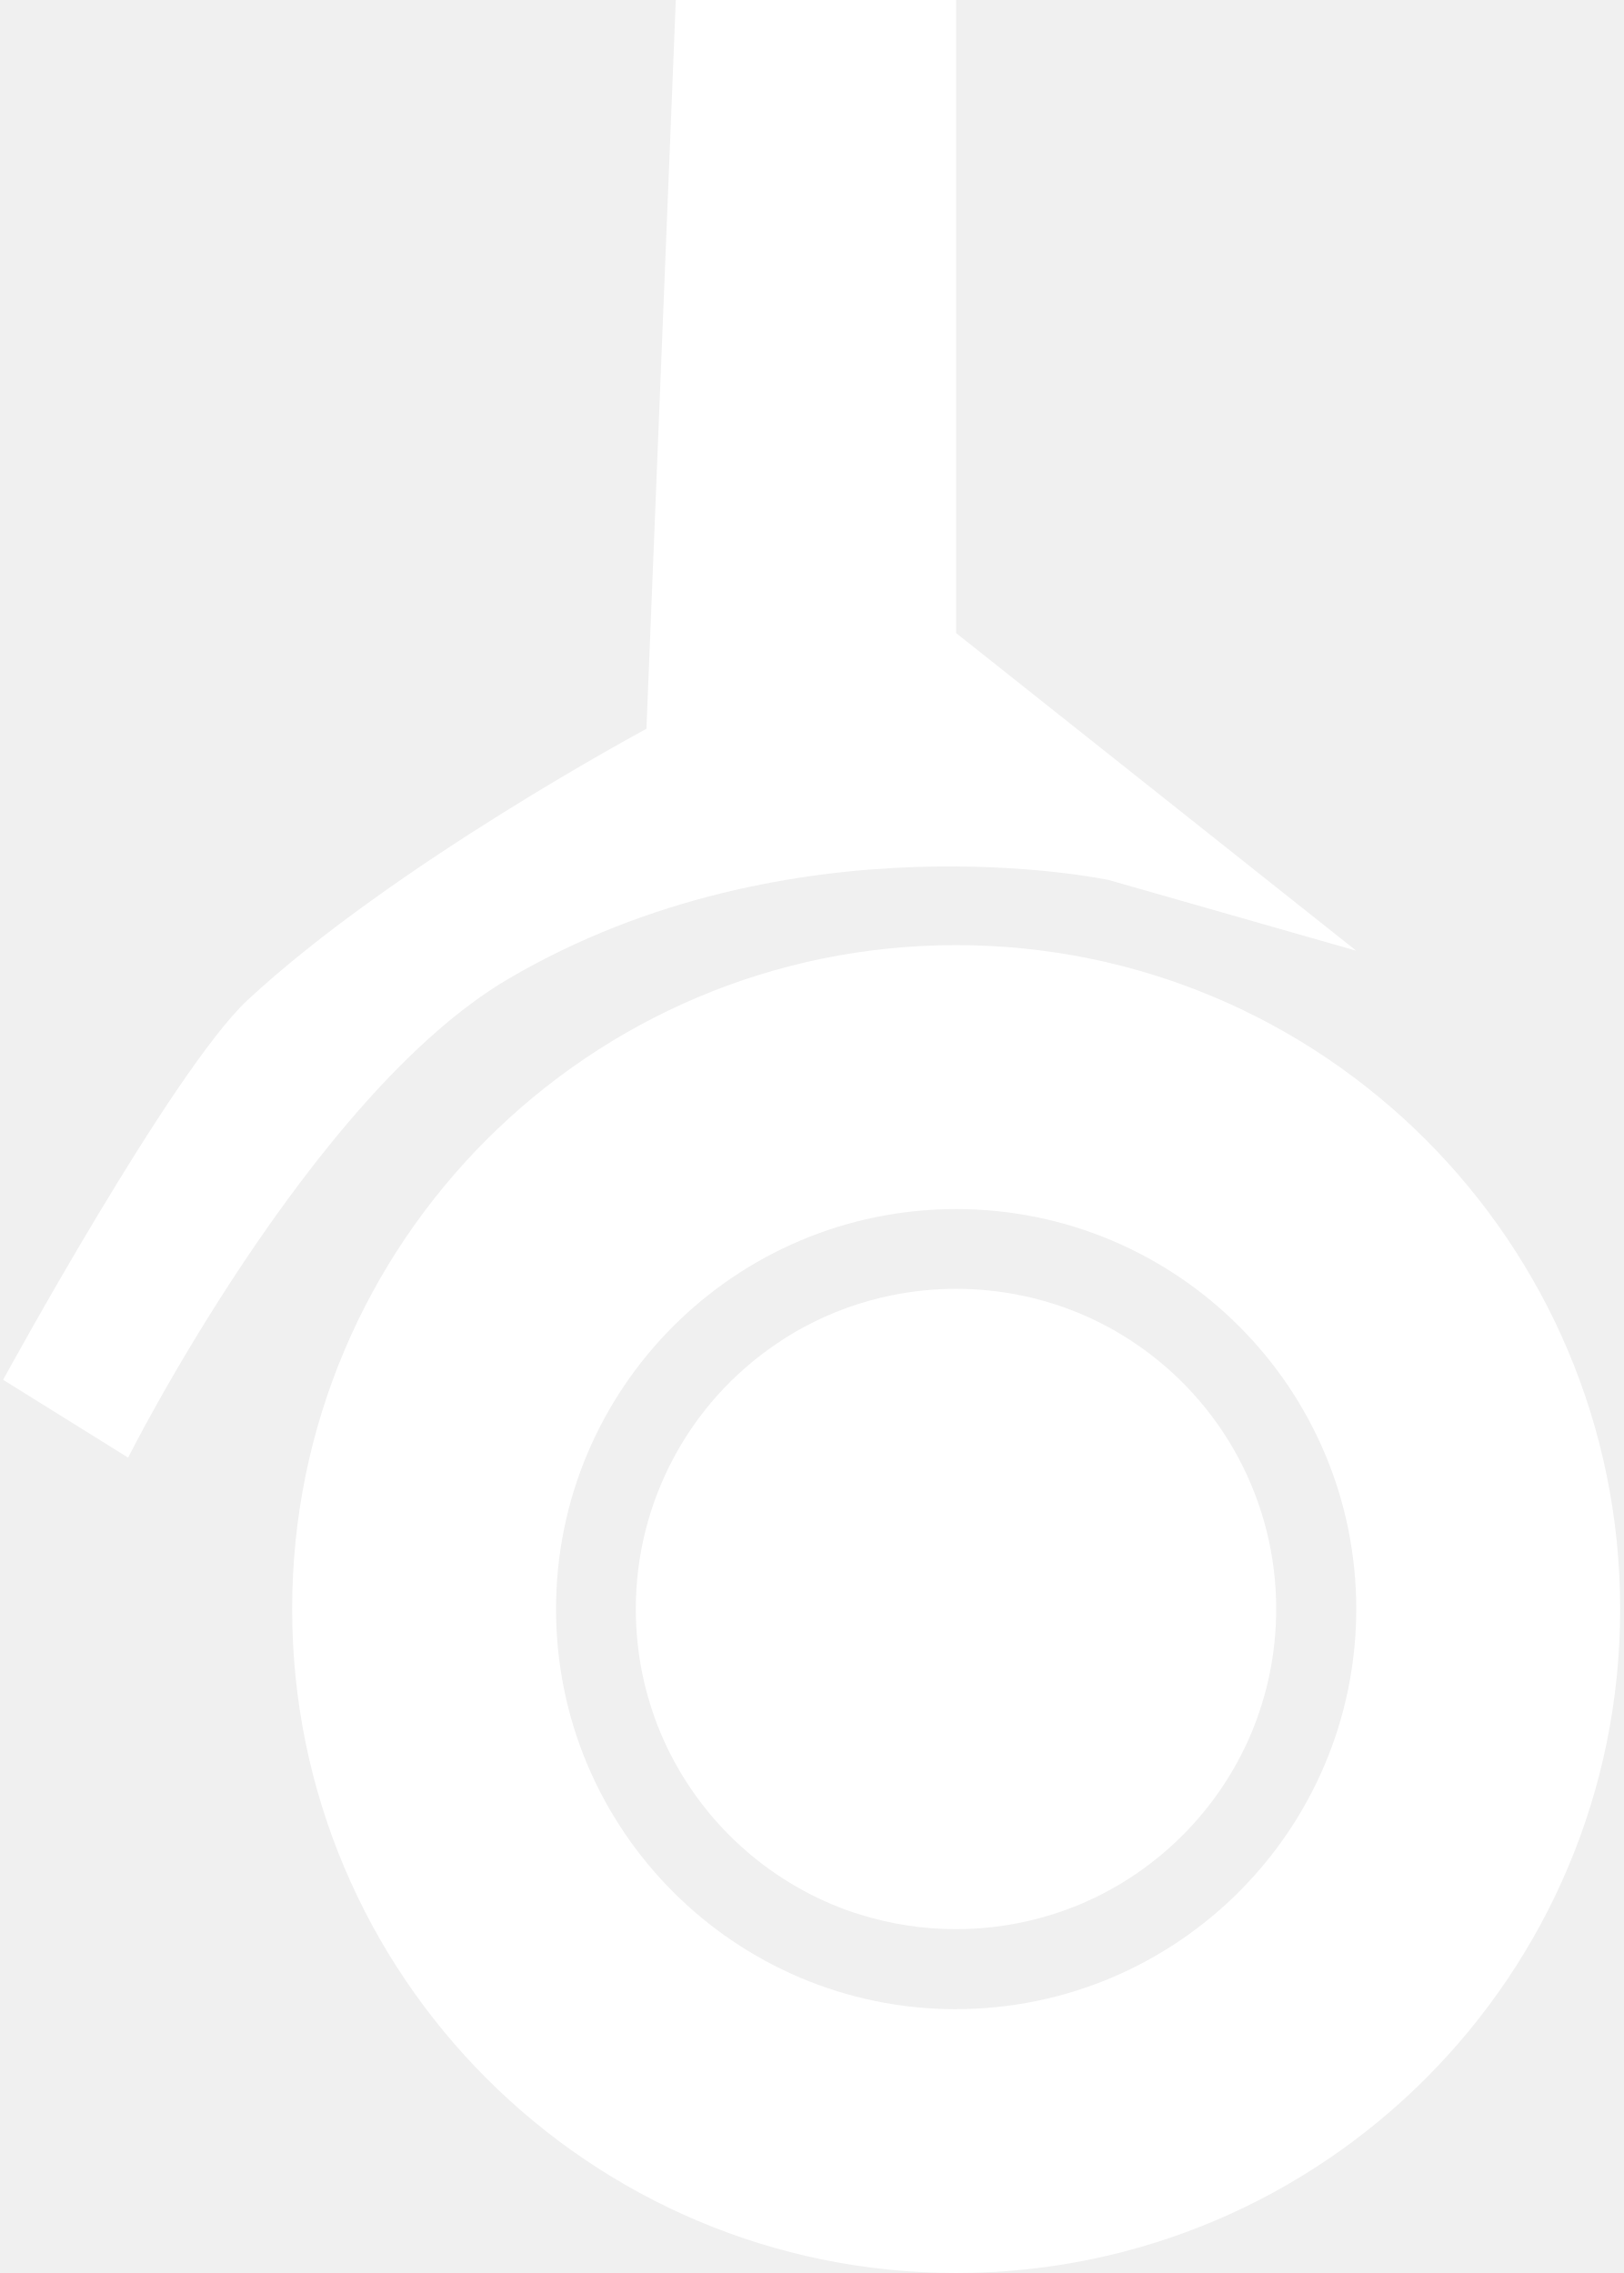
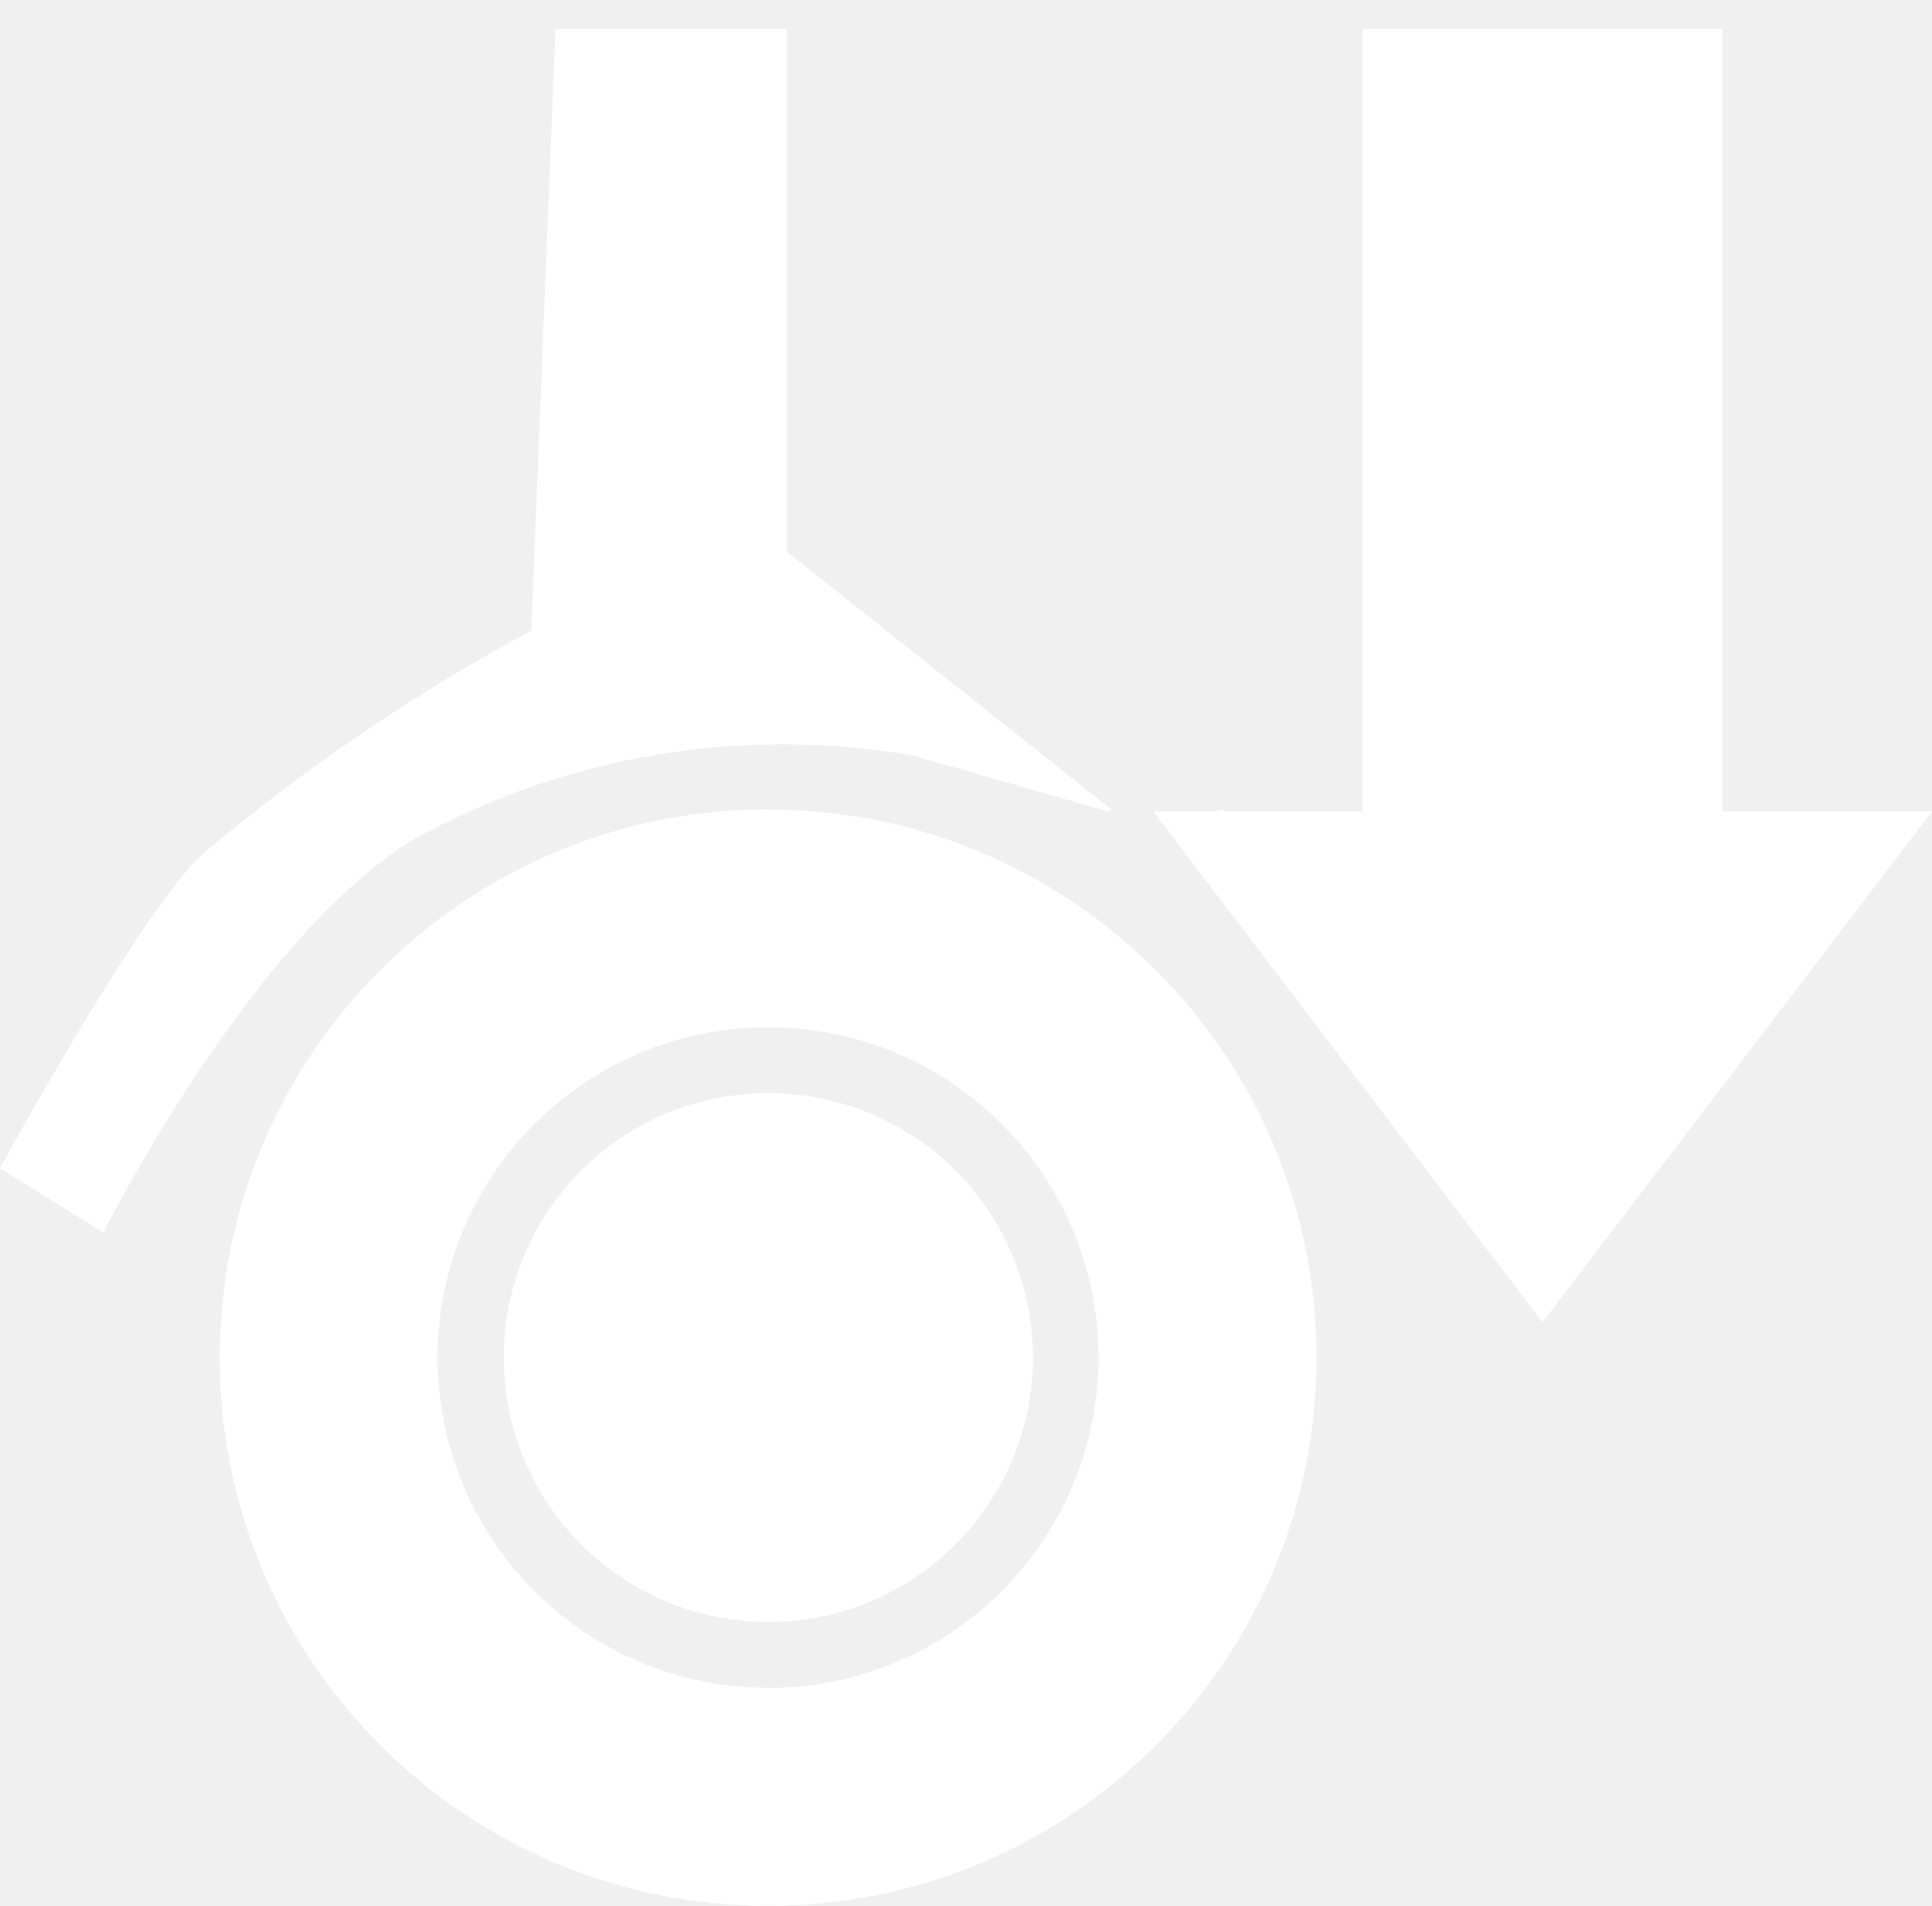
- <svg xmlns="http://www.w3.org/2000/svg" id="Layer_1" data-name="Layer 1" viewBox="0 0 207.91 291.17">
+ <svg xmlns="http://www.w3.org/2000/svg" id="Layer_1" viewBox="0 0 102.33 100.97">
  <defs>
-     <style>
-       .cls-1 {
-         fill: #fff;
-         stroke-width: 0px;
-       }
-     </style>
+     <style>.cls-1{fill:#fff;}</style>
  </defs>
-   <path id="Path_2029" data-name="Path 2029" class="cls-1" d="m122.47,121.07c-46.97,0-85.05,38.08-85.05,85.05s38.08,85.05,85.05,85.05,85.05-38.08,85.05-85.05h0c0-46.97-38.08-85.05-85.05-85.05m0,136.31c-28.3,0-51.25-22.95-51.25-51.25,0-28.3,22.95-51.25,51.25-51.25,28.3,0,51.24,22.94,51.25,51.24-.03,28.29-22.96,51.22-51.25,51.25" />
-   <path id="Path_2030" data-name="Path 2030" class="cls-1" d="m145.4,172.09c-1.09-.74-2.22-1.42-3.38-2.06-3.54-1.92-7.34-3.3-11.29-4.1-5.46-1.11-11.08-1.11-16.53,0-3.94.8-7.75,2.18-11.29,4.1-1.16.63-2.29,1.32-3.38,2.06-11.32,7.62-18.1,20.37-18.09,34.02,0,1.42.07,2.82.21,4.19.27,2.72.82,5.4,1.63,8.01.39,1.28.85,2.54,1.37,3.77,4.17,9.83,12,17.66,21.83,21.83,1.22.52,2.47.98,3.77,1.37,7.95,2.46,16.45,2.46,24.4,0,1.28-.4,2.54-.86,3.77-1.37,9.83-4.17,17.66-12,21.83-21.83.52-1.23.97-2.49,1.37-3.77.81-2.61,1.36-5.29,1.63-8.01.14-1.37.21-2.78.21-4.19.02-13.64-6.76-26.39-18.06-34.02" />
-   <path id="Path_2042" data-name="Path 2042" class="cls-1" d="m86.56,0l-3.76,93.36s-32.37,17.37-51.06,34.72C22.06,137.07.4,176.75.4,176.75l16.01,9.97s23.32-46.41,48.69-61.32c36.33-21.34,76.92-12.67,76.92-12.67l31.7,9.06-51.25-40.69V0h-35.91Z" />
+   <path class="cls-1" d="m40.68,42.88h0c-16.04,0-29.04,13.01-29.04,29.05s13.01,29.04,29.05,29.04,29.04-13.01,29.04-29.04-13-29.04-29.04-29.04h0Zm0,46.54h0c-9.67,0-17.5-7.84-17.5-17.5s7.84-17.5,17.5-17.5,17.5,7.83,17.5,17.5-7.83,17.5-17.5,17.51h0Z" />
+   <path class="cls-1" d="m48.52,60.3h0c-.37-.25-.76-.49-1.16-.7-1.21-.66-2.51-1.13-3.85-1.4-1.86-.38-3.78-.38-5.65,0-1.35.27-2.65.75-3.85,1.4-.4.22-.78.45-1.16.7-5.12,3.47-7.37,9.88-5.54,15.78.13.44.29.87.47,1.29,1.42,3.36,4.1,6.03,7.46,7.46.42.18.85.33,1.29.47,2.71.84,5.62.84,8.33,0,.44-.14.87-.29,1.29-.47,3.36-1.42,6.03-4.1,7.46-7.46.18-.42.33-.85.47-1.29.28-.89.46-1.81.56-2.73.05-.47.07-.95.07-1.43,0-4.66-2.31-9.01-6.17-11.62h-.01Z" />
+   <polygon class="cls-1" points="65.02 43.13 64.69 42.87 64.56 43 65.02 43.13" />
+   <path class="cls-1" d="m53.02,38.24l-11.34-9.01V1.53h-12.26l-1.28,31.88c-6.2,3.34-12.05,7.32-17.44,11.86C7.39,48.35,0,61.89,0,61.89l5.47,3.41s7.96-15.86,16.63-20.94c8.02-4.37,17.27-5.89,26.27-4.33l6.21,1.78h0s4.14,1.19,4.14,1.19l.13-.13-5.83-4.63Z" />
+   <polygon class="cls-1" points="61.08 42.99 71.39 56.52 81.7 70.05 92.02 56.52 102.33 42.99 91.24 42.99 91.24 1.53 72.17 1.53 72.17 42.99 61.08 42.99" />
</svg>
